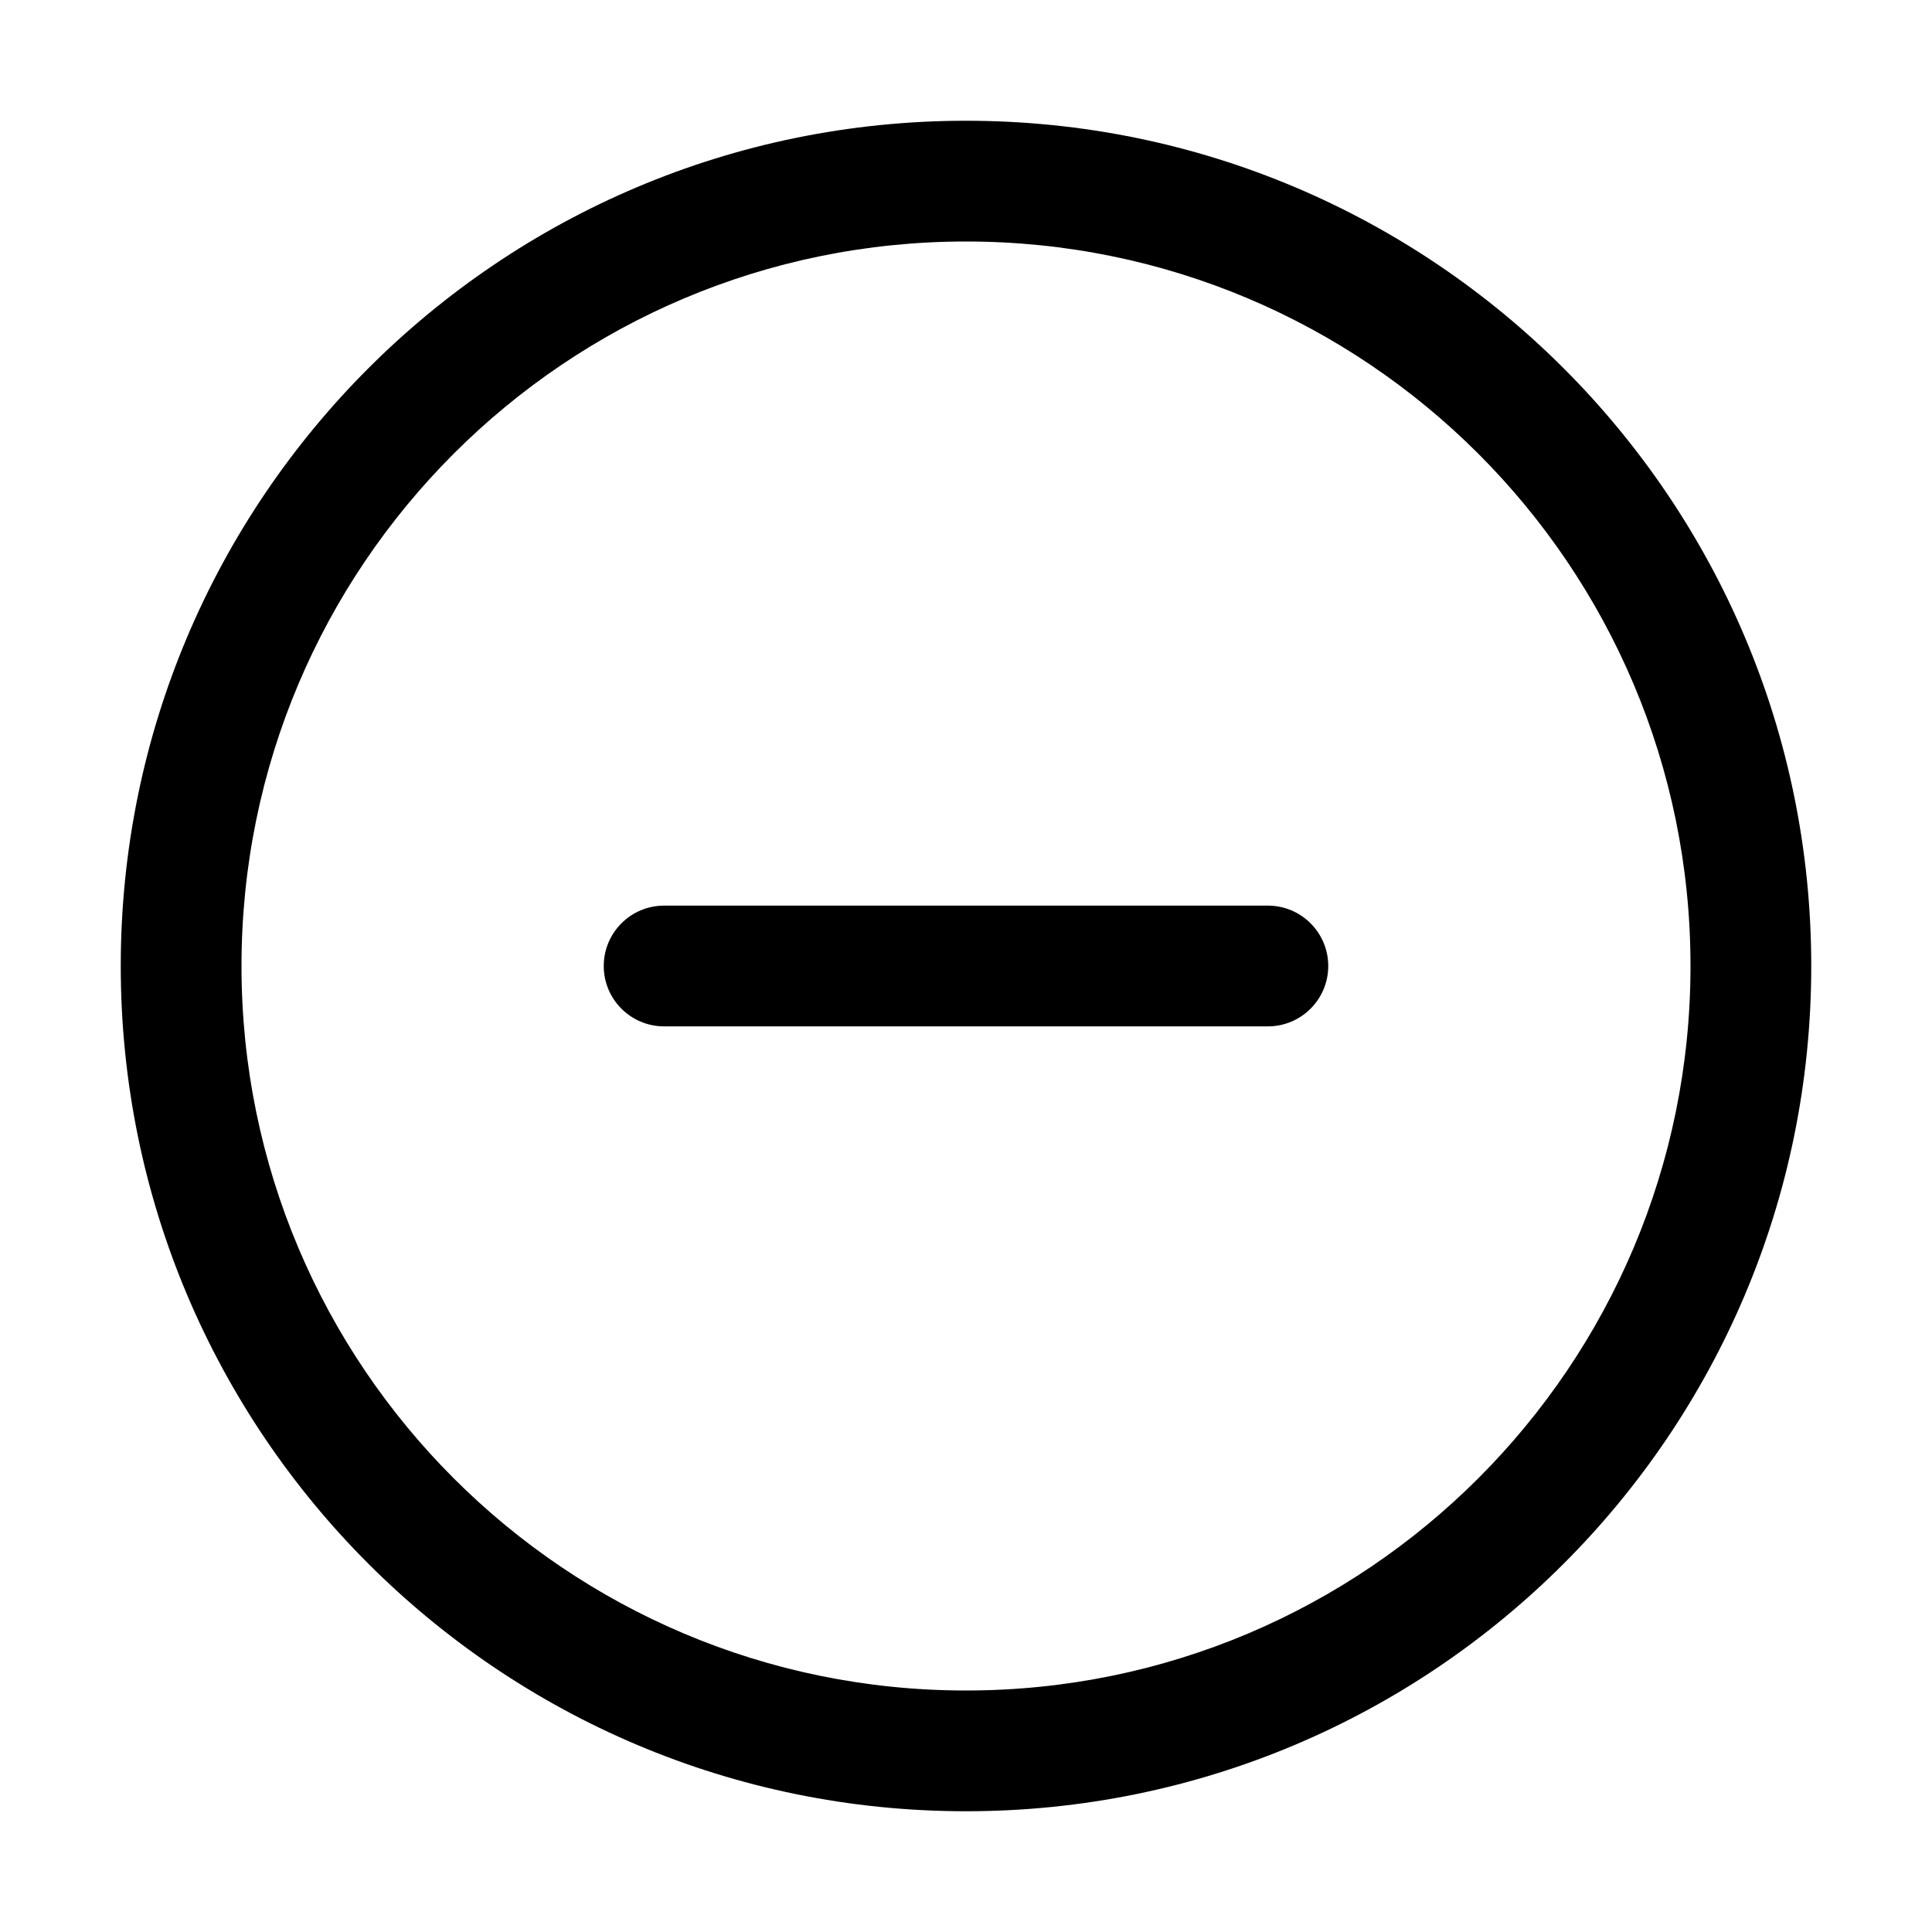
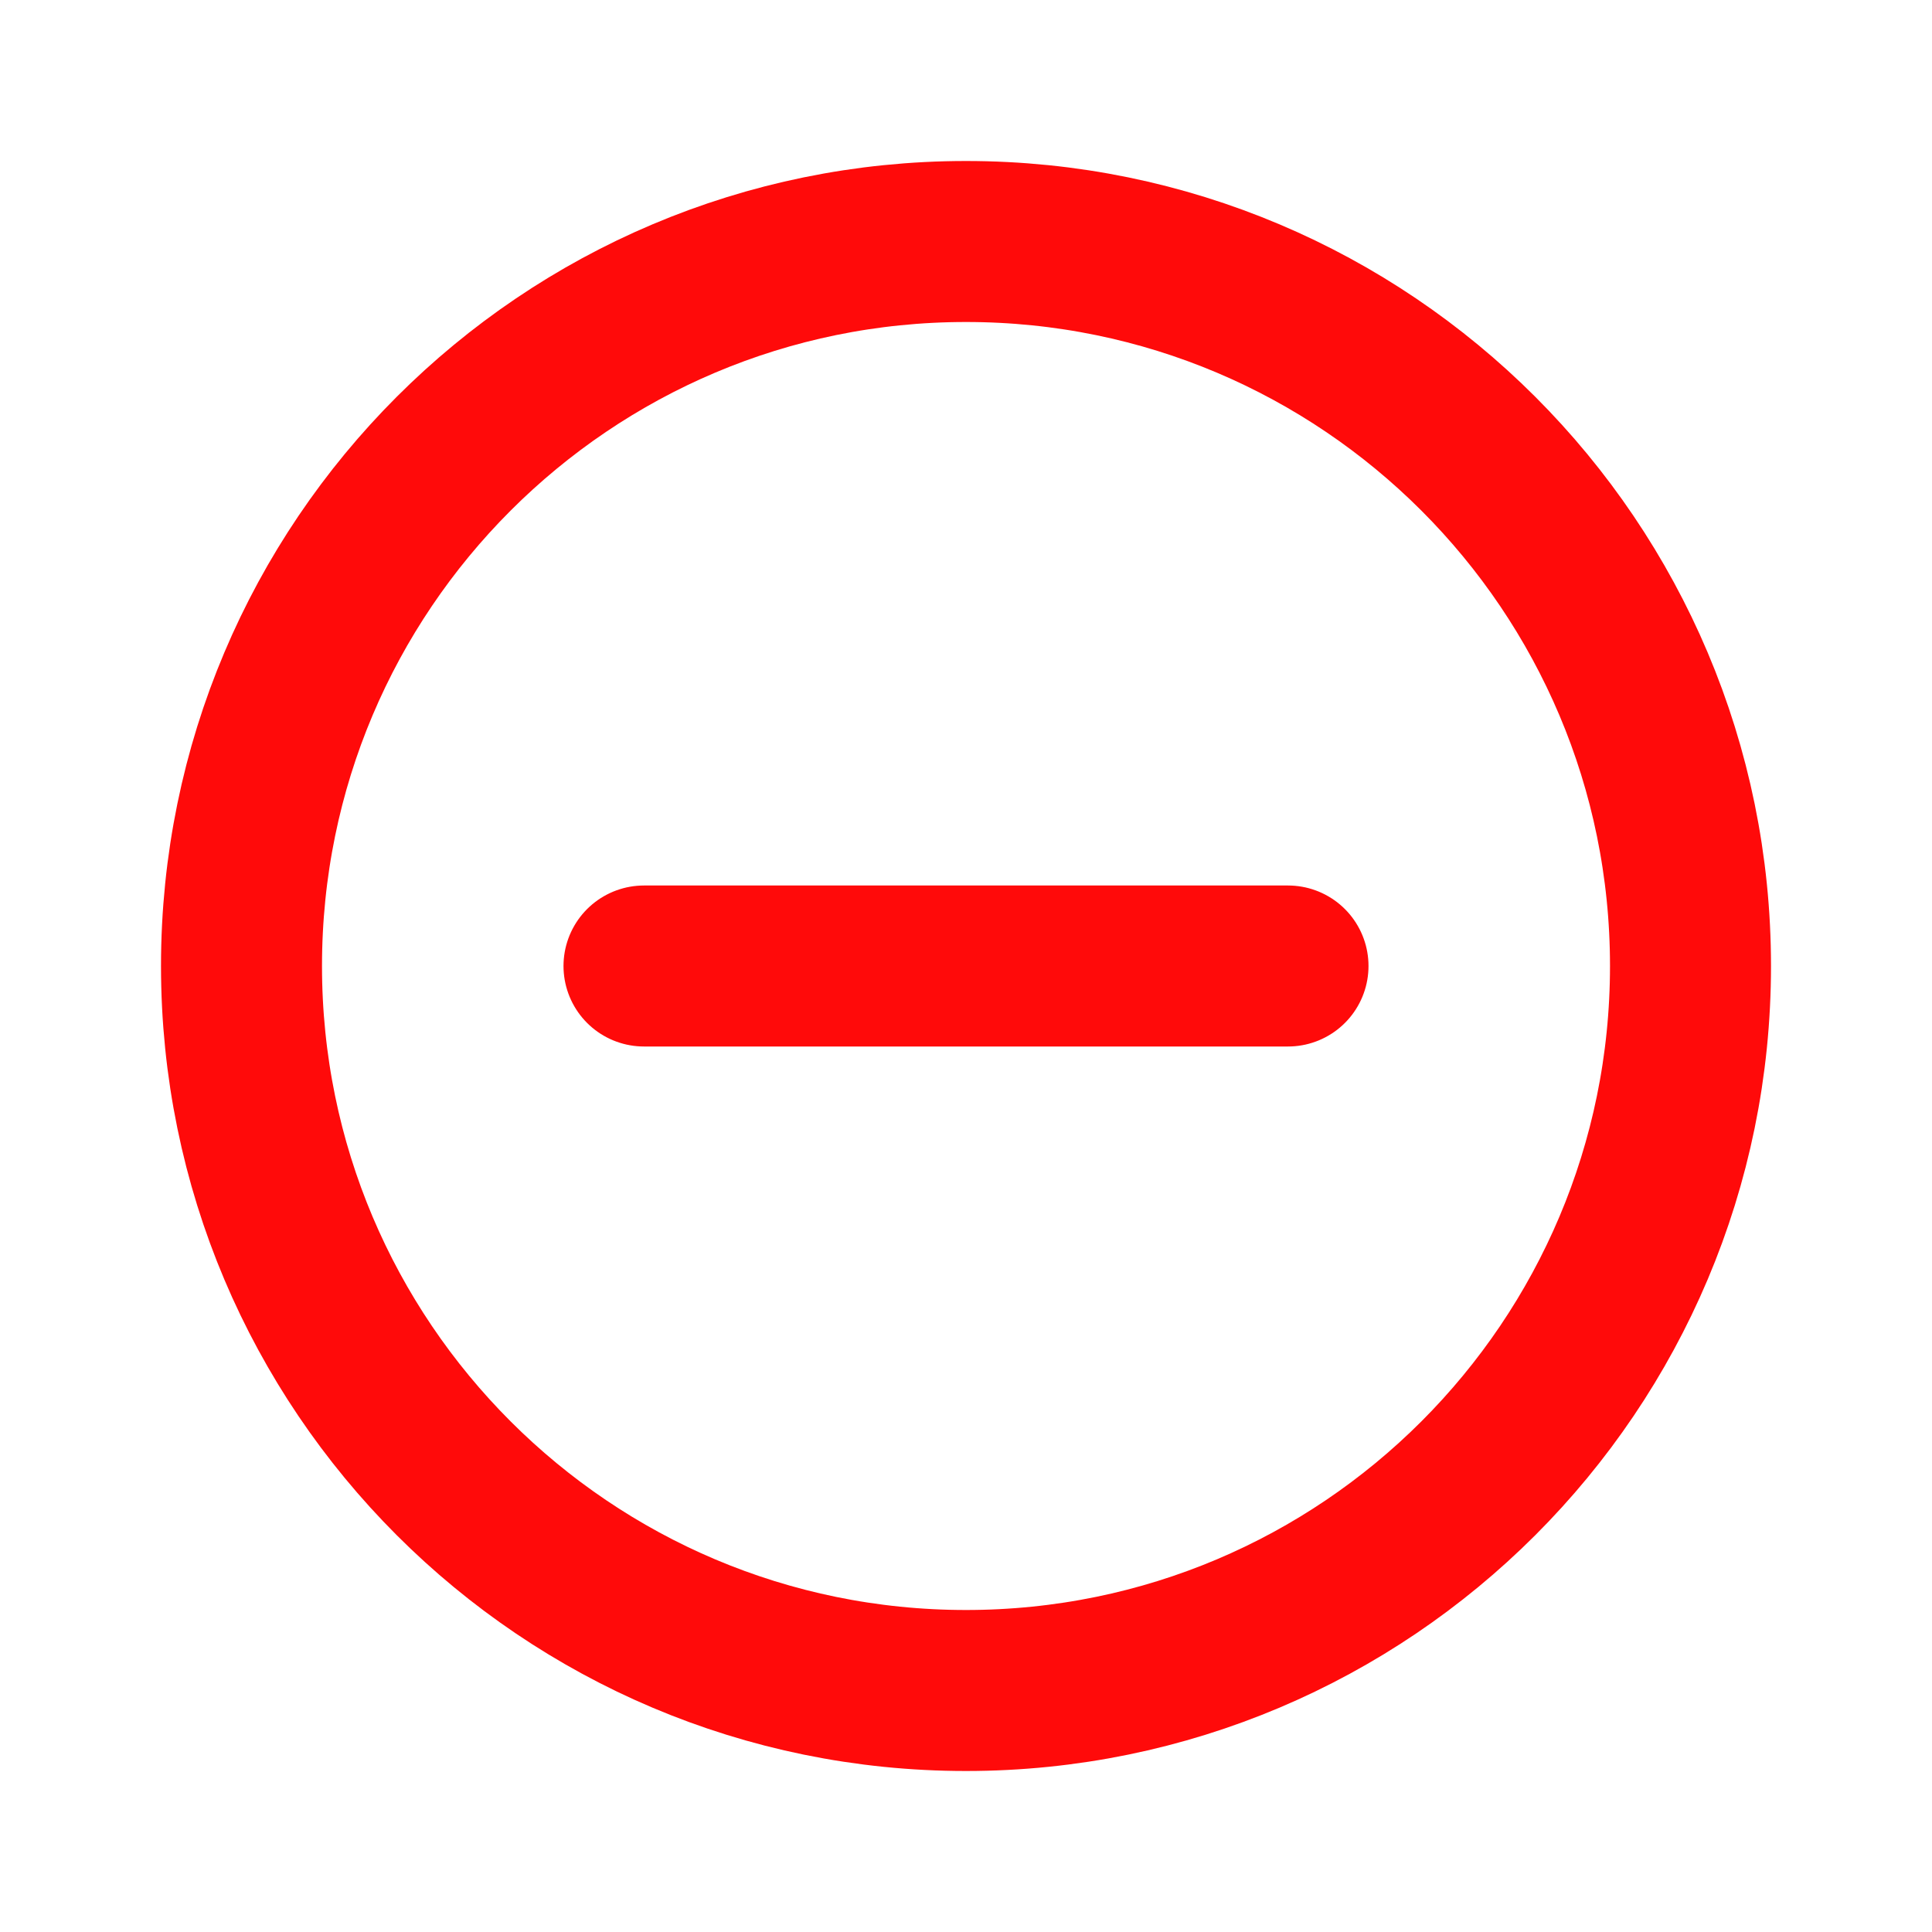
- <svg xmlns="http://www.w3.org/2000/svg" viewBox="0 0 1024 1024" fill="#000000">
+ <svg xmlns="http://www.w3.org/2000/svg" viewBox="0 0 24 24" fill="none" stroke="#000000">
  <g id="SVGRepo_bgCarrier" stroke-width="0" />
  <g id="SVGRepo_tracerCarrier" stroke-linecap="round" stroke-linejoin="round" />
  <g id="SVGRepo_iconCarrier">
-     <path fill="#000000" d="M352 480h320a32 32 0 1 1 0 64H352a32 32 0 0 1 0-64z" />
-     <path fill="#000000" d="M512 896a384 384 0 1 0 0-768 384 384 0 0 0 0 768zm0 64a448 448 0 1 1 0-896 448 448 0 0 1 0 896z" />
+     <g id="Edit / Remove_Minus_Circle">
+       <path id="Vector" d="M8 12H16M12 21C7.029 21 3 16.971 3 12C3 7.029 7.029 3 12 3C16.971 3 21 7.029 21 12C21 16.971 16.971 21 12 21Z" stroke="#ff0a0a" stroke-width="2" stroke-linecap="round" stroke-linejoin="round" />
+     </g>
  </g>
</svg>
